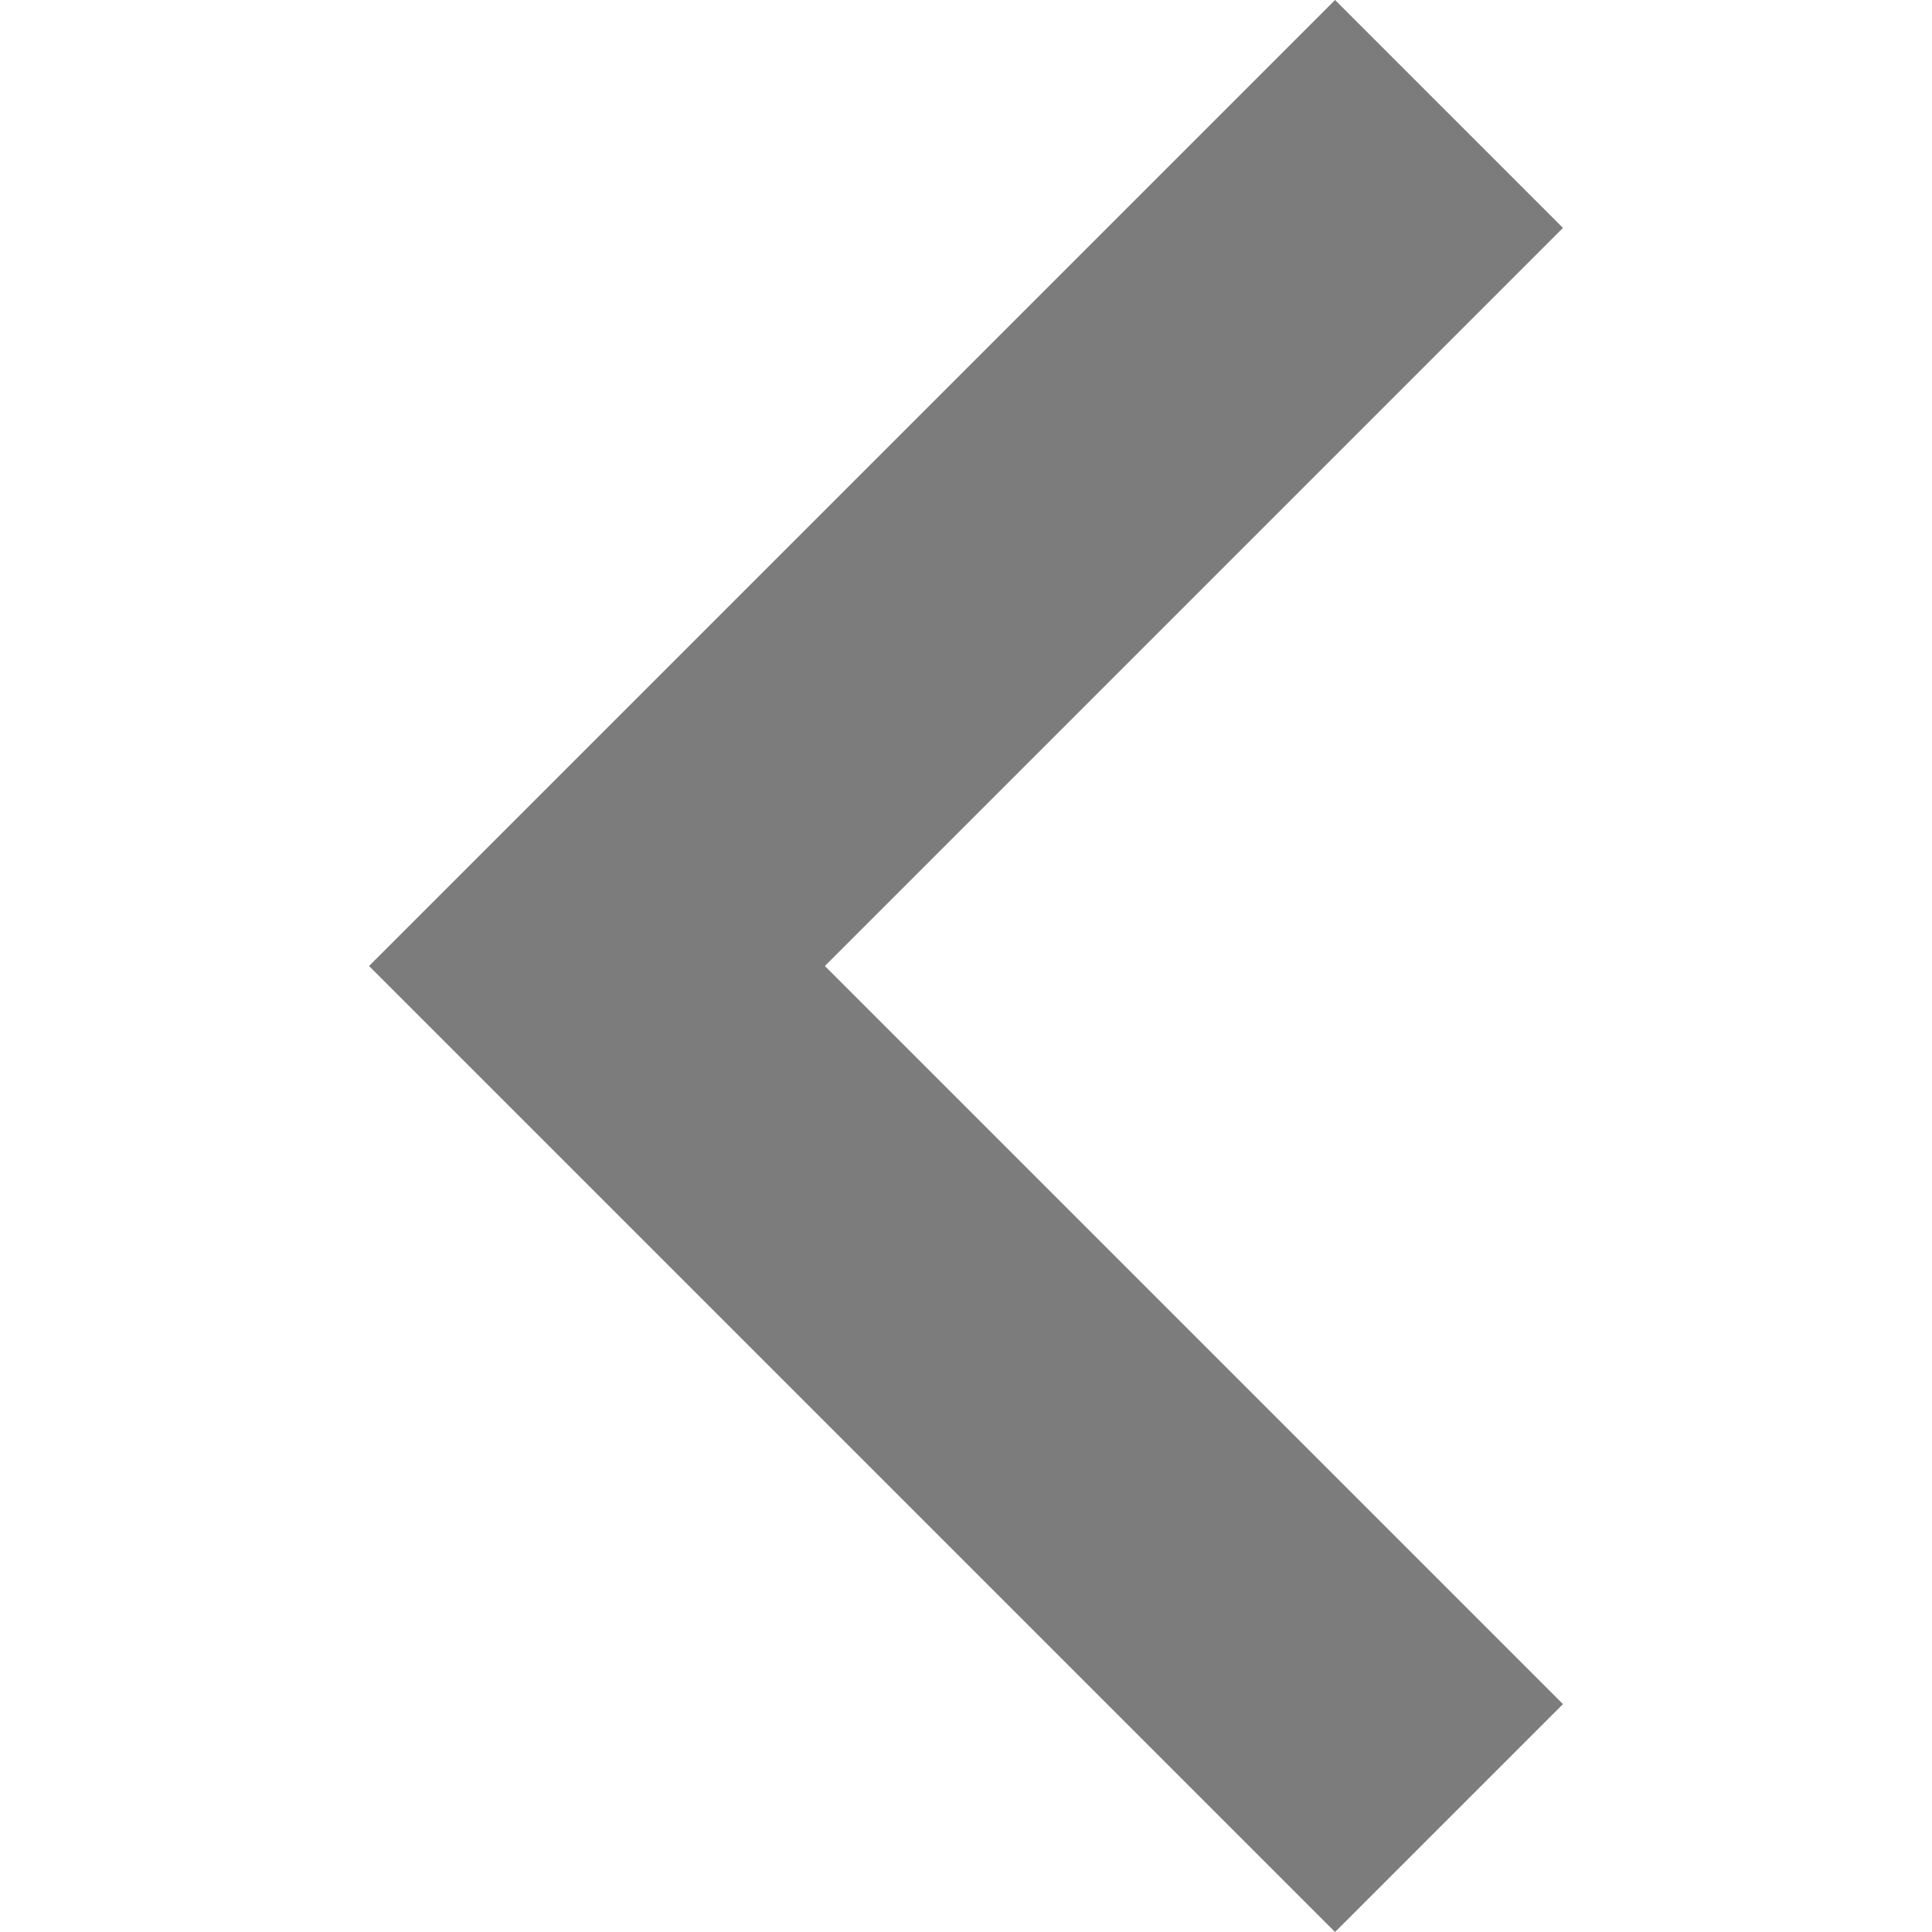
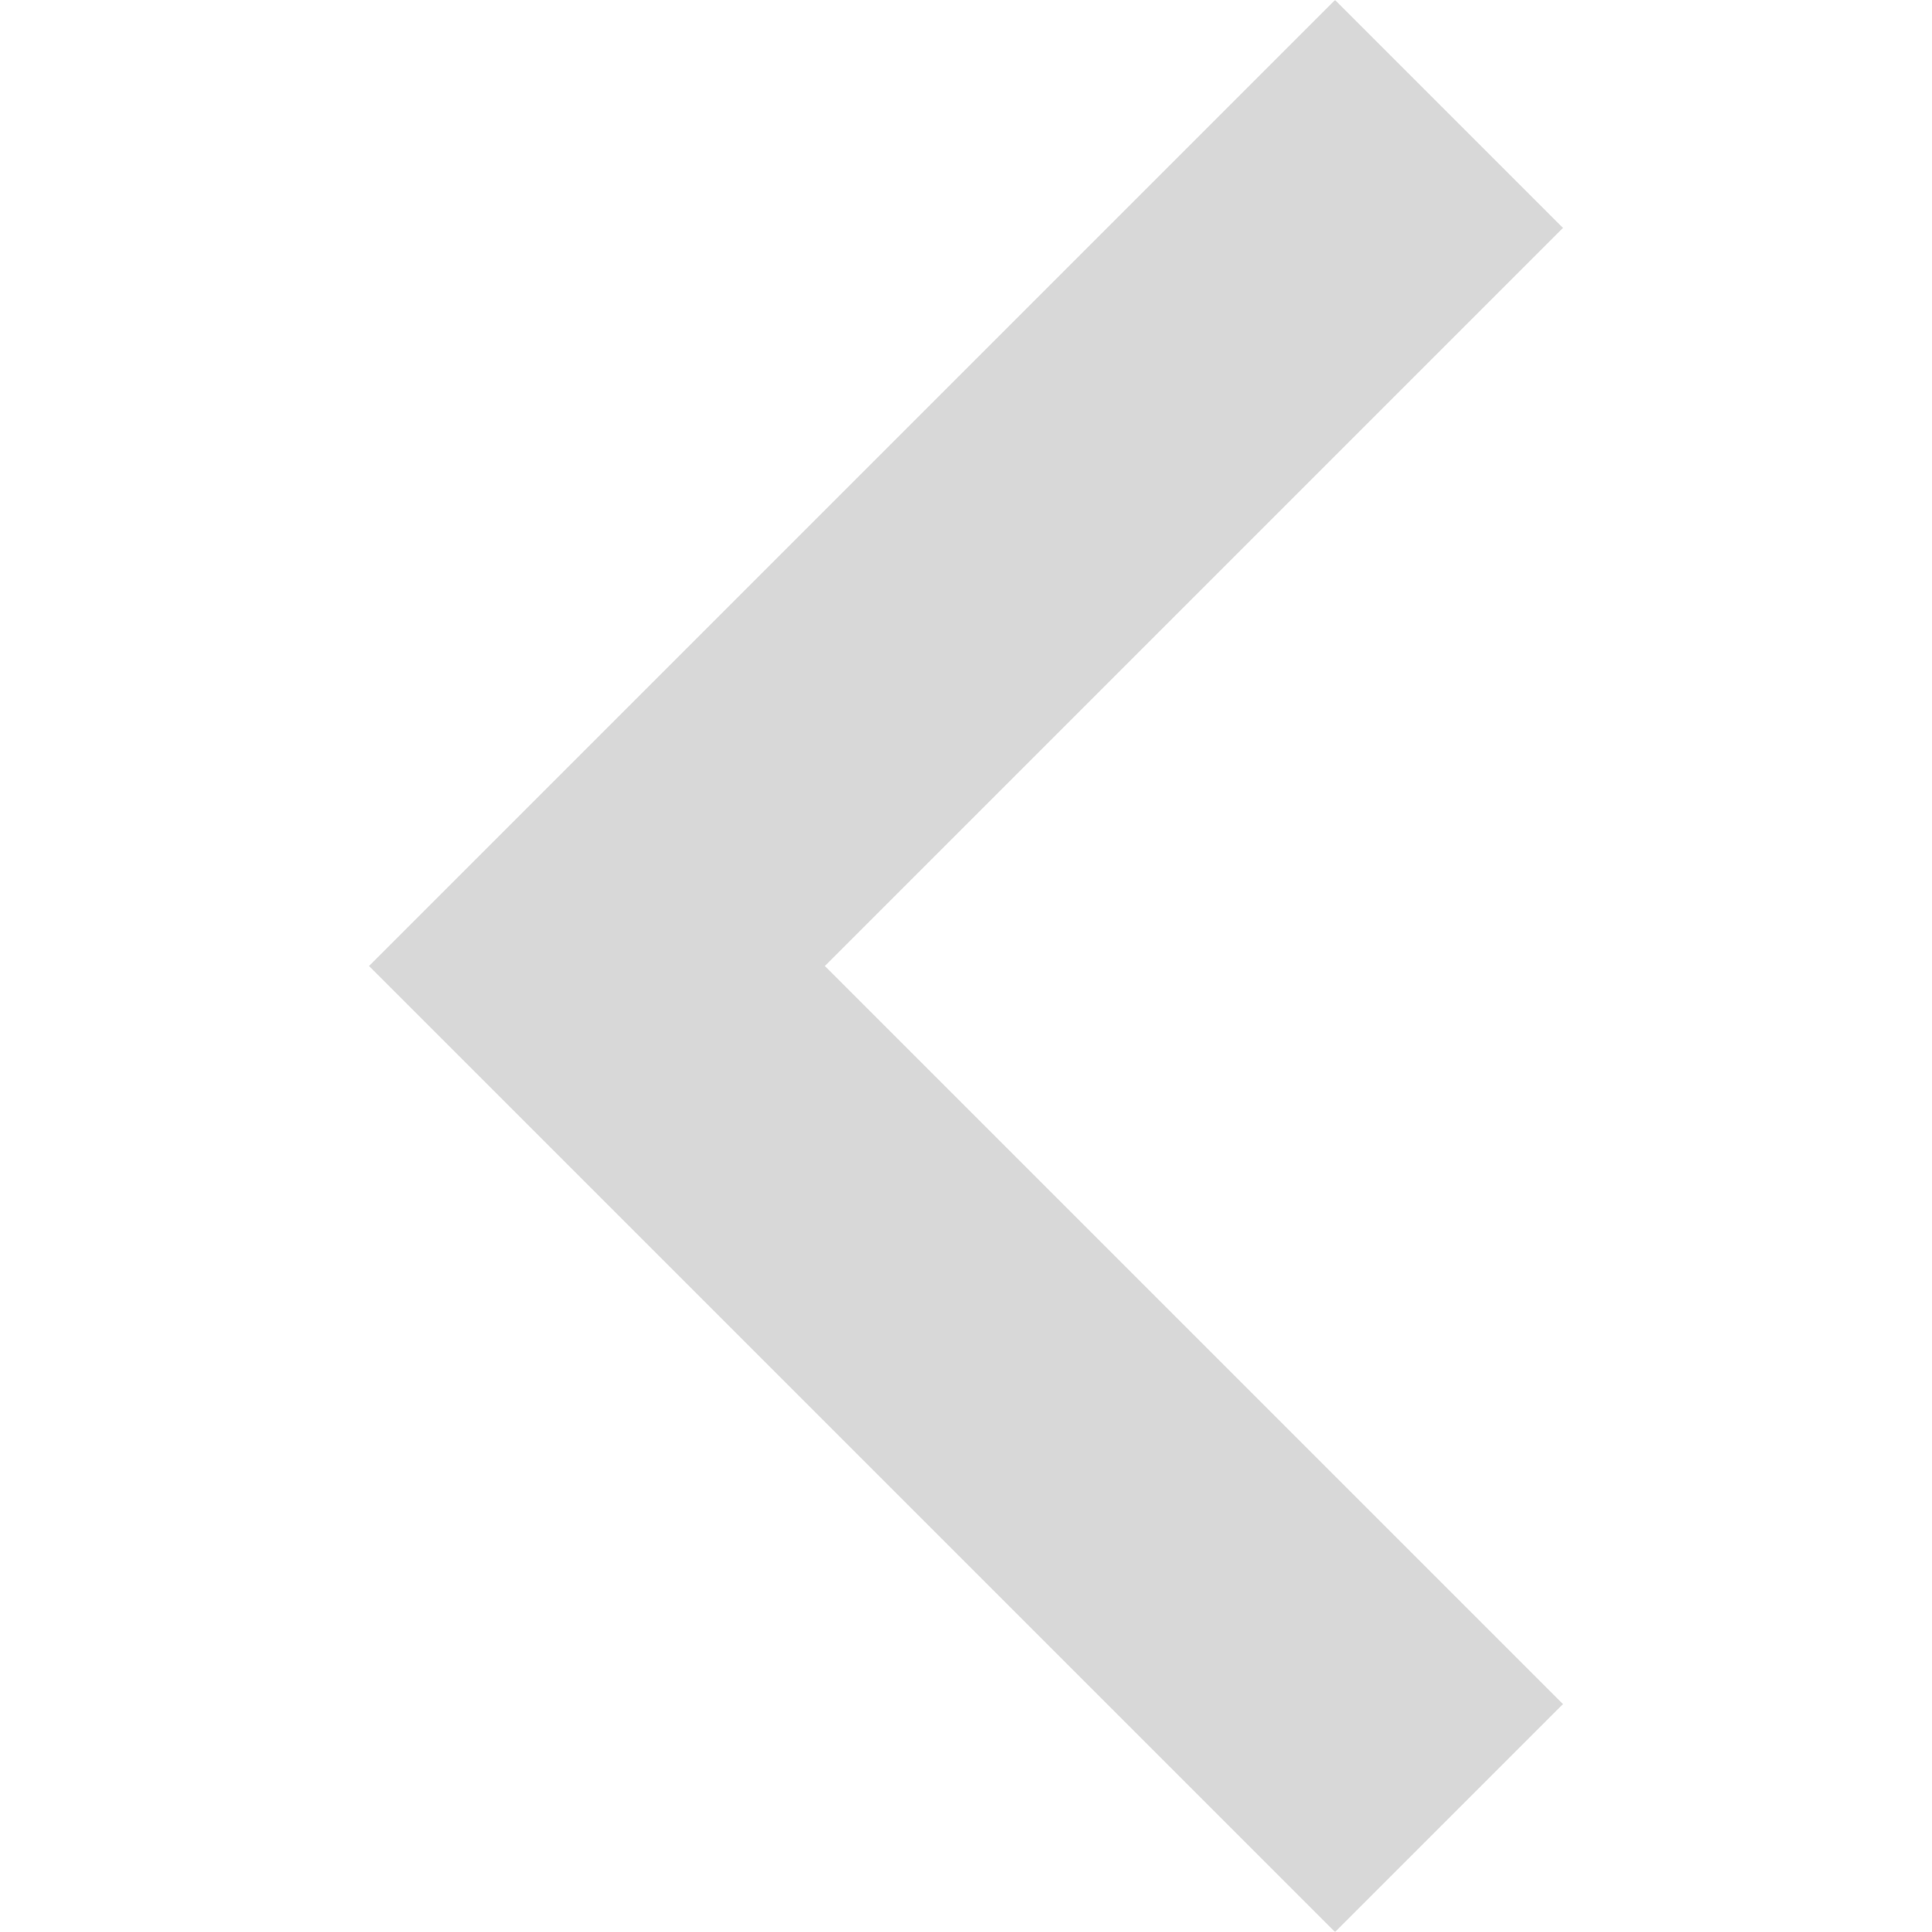
<svg xmlns="http://www.w3.org/2000/svg" version="1.1" id="Capa_1" x="0px" y="0px" viewBox="0 0 256 256" style="enable-background:new 0 0 256 256;" xml:space="preserve">
  <style type="text/css">
- 	.st0{fill:#7C7C7C;}
+ 	.st0{fill:#D8D8D8;}
</style>
  <g>
    <g>
      <polygon class="st0" points="207.1,30.2 176.9,0 48.9,128 176.9,256 207.1,225.8 109.3,128   " />
    </g>
  </g>
</svg>
